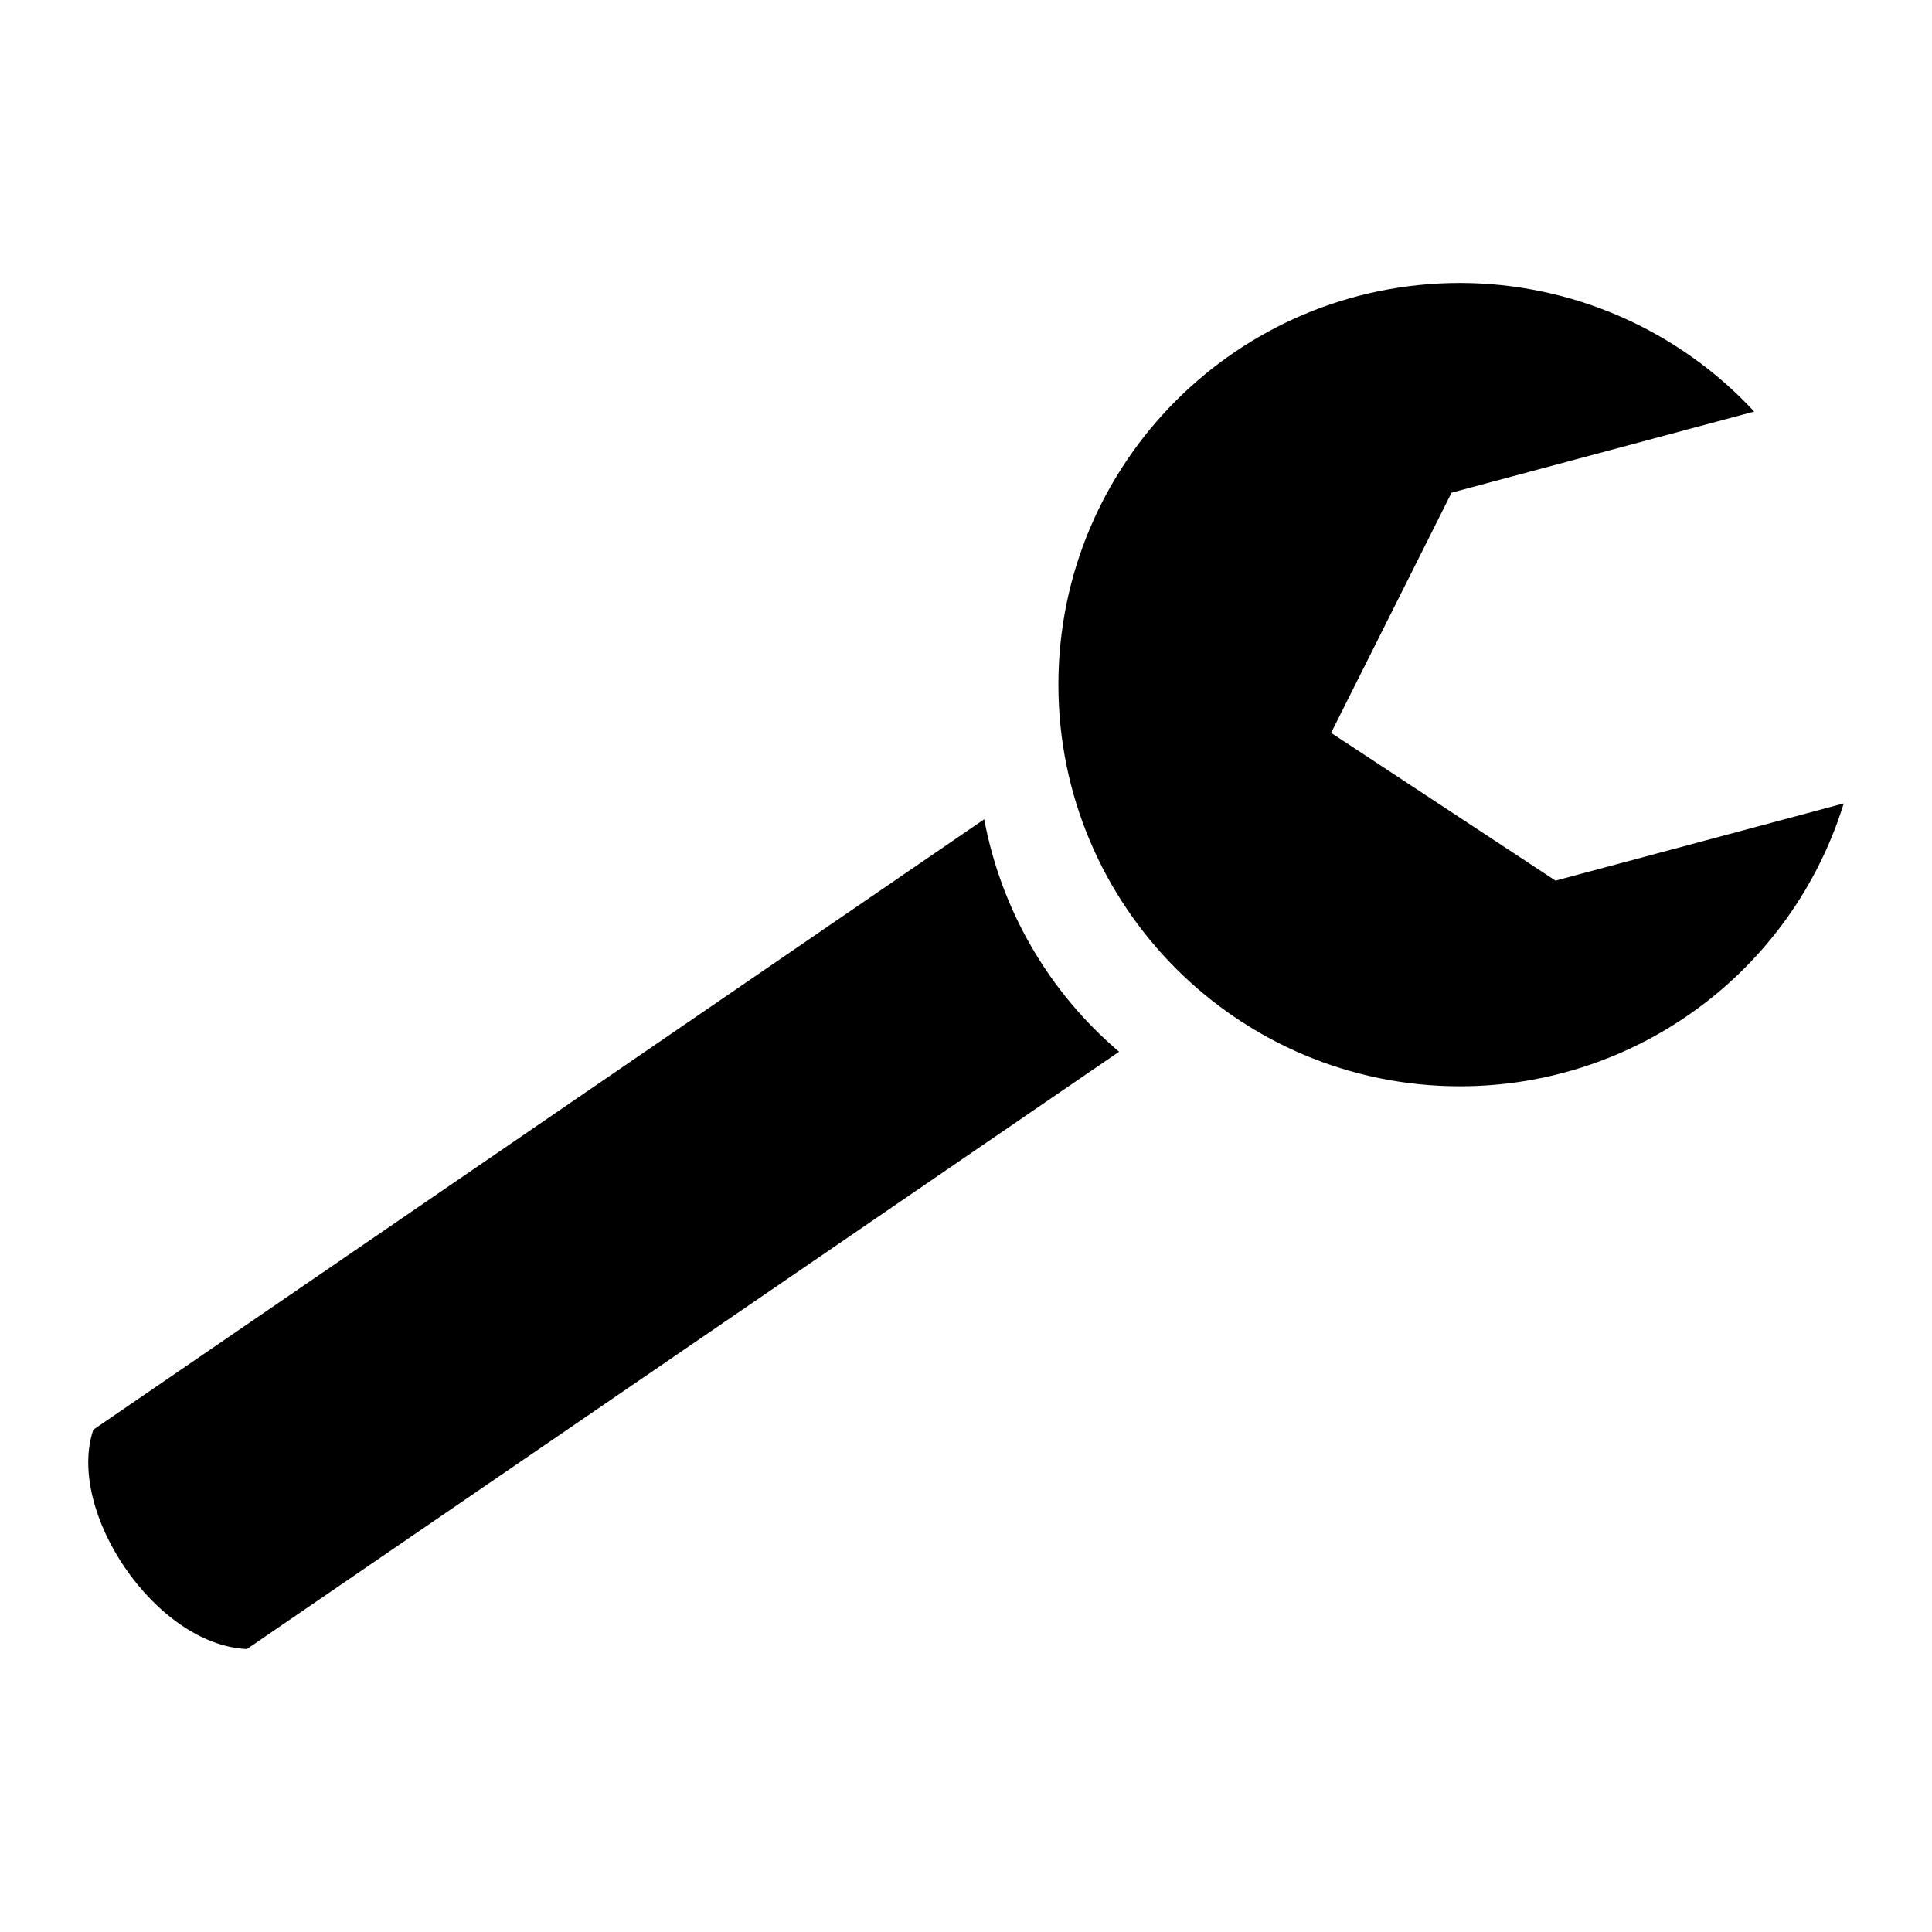
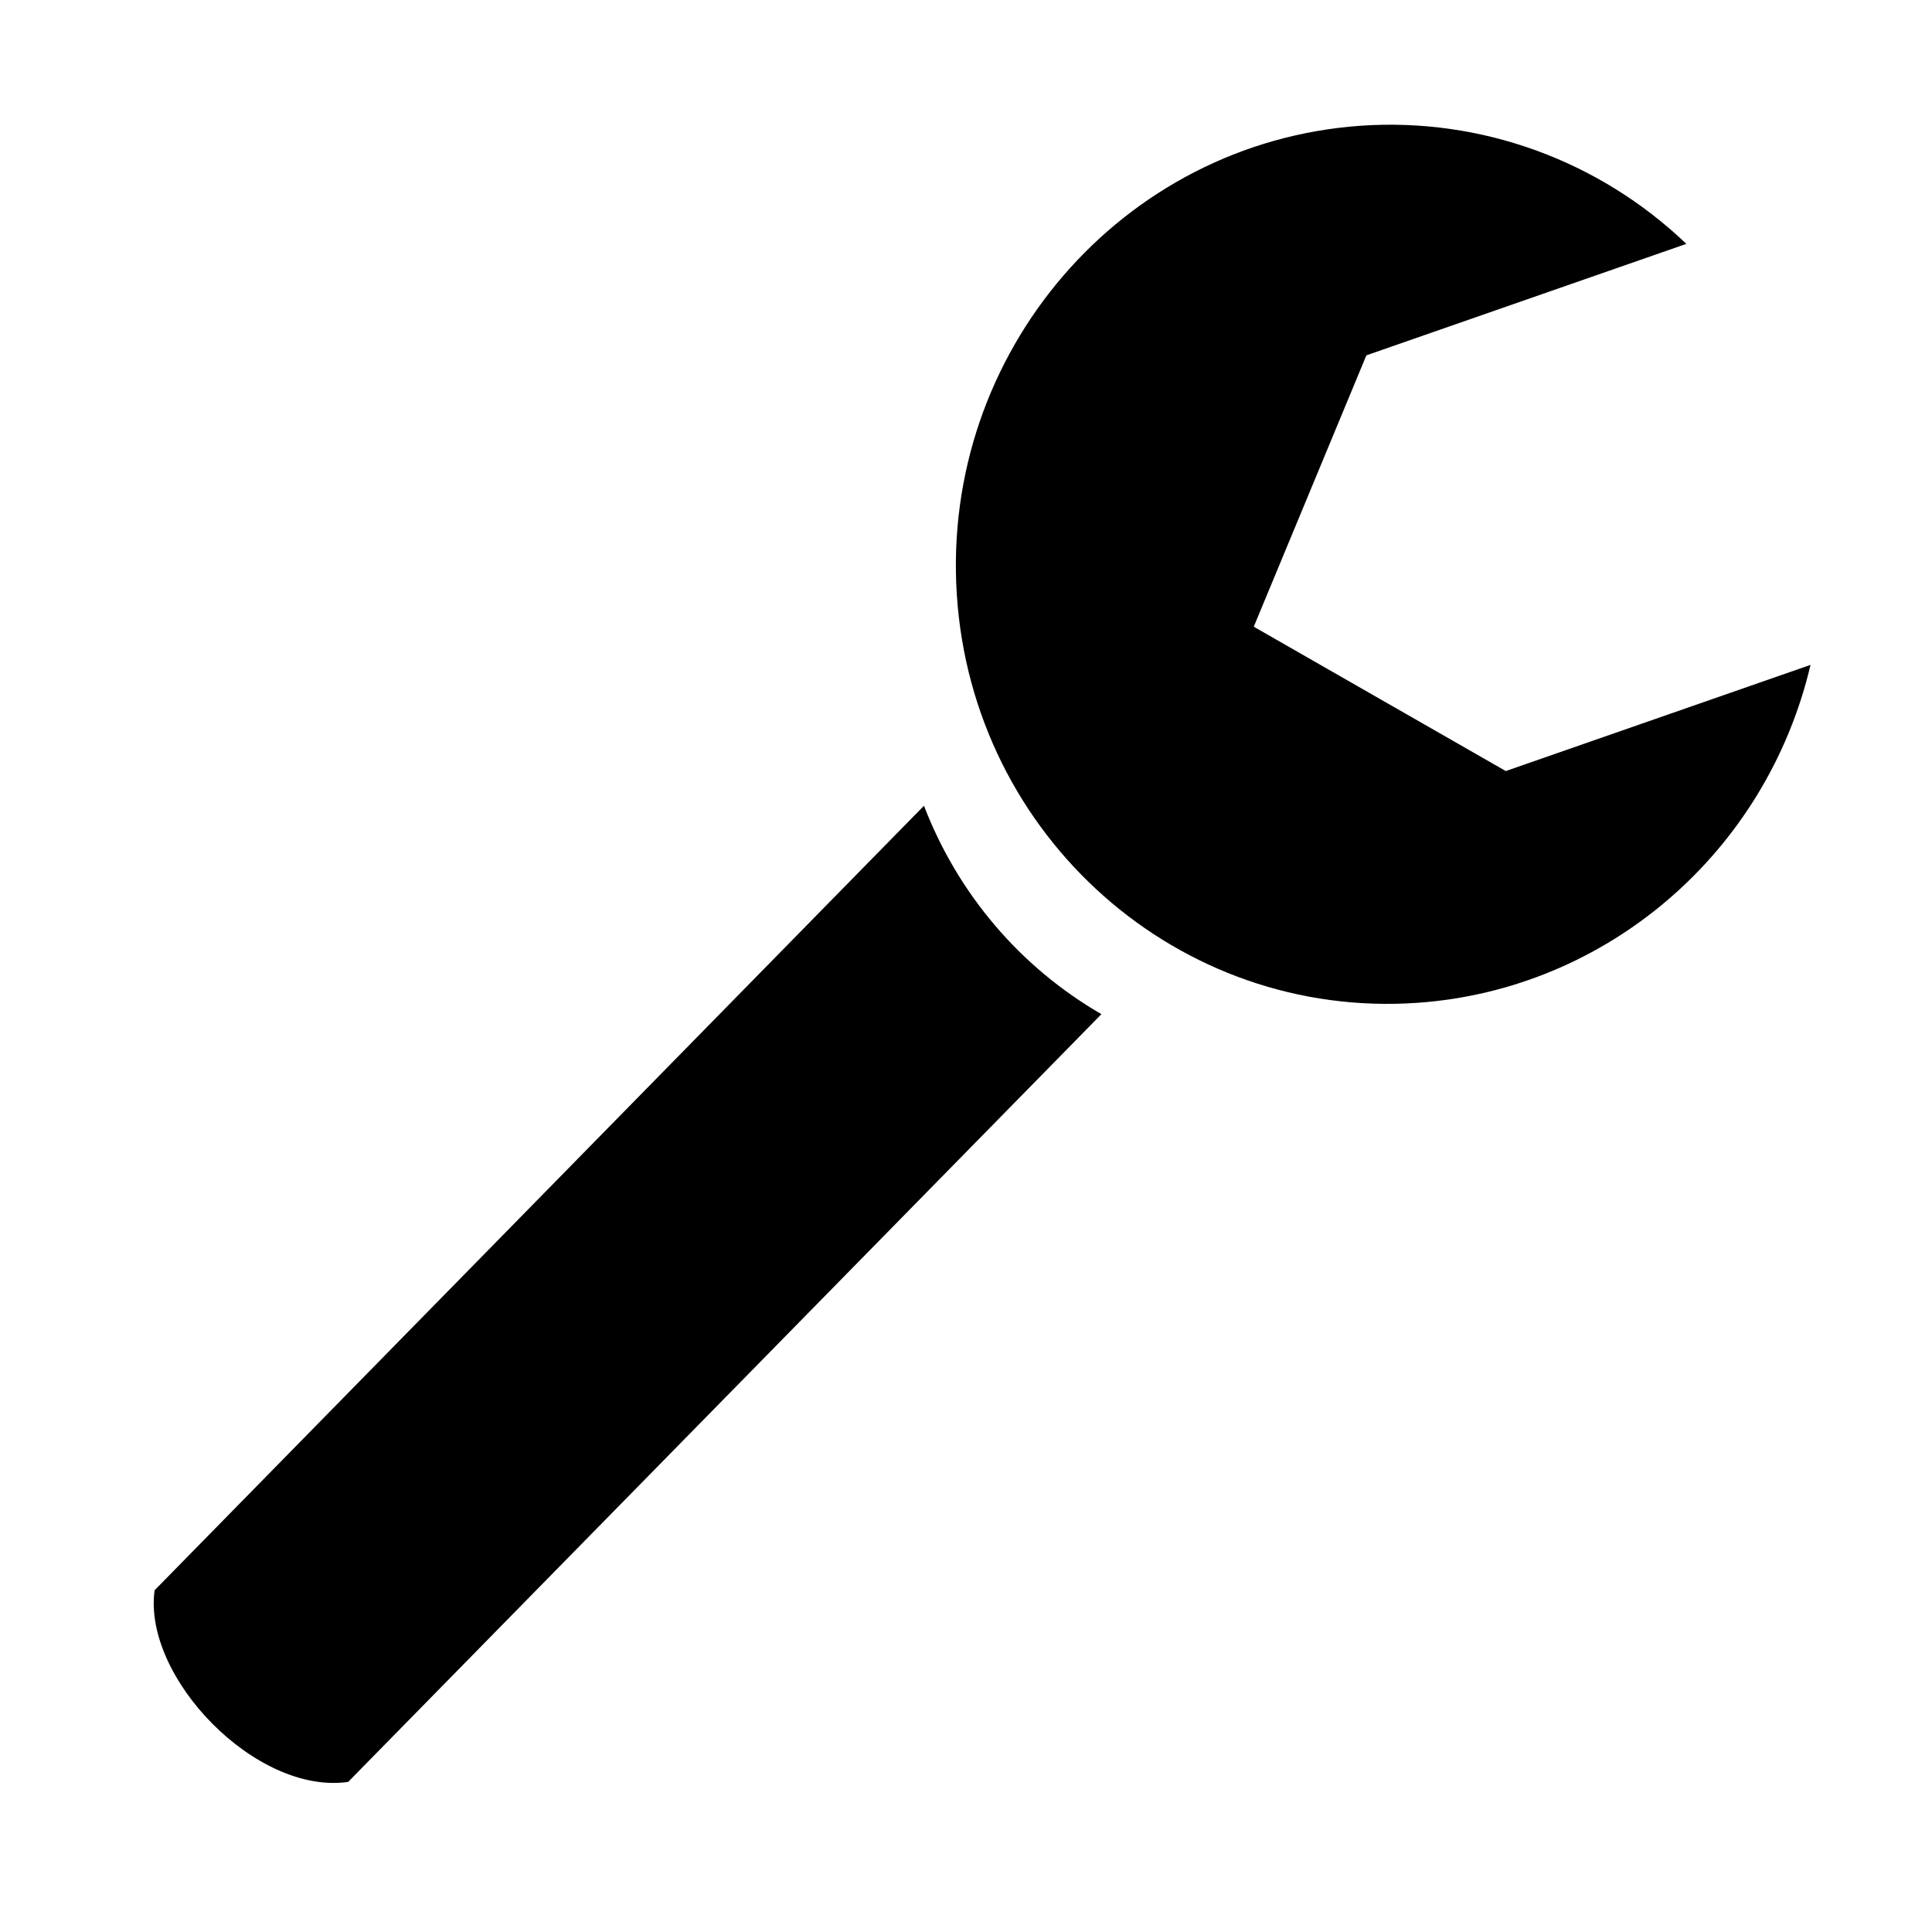
<svg xmlns="http://www.w3.org/2000/svg" width="2000" height="2000" viewBox="0 0 2000 2000" id="svg2" version="1.1">
  <defs id="defs4" />
  <g id="layer1" transform="translate(0,947.6378)">
-     <path style="opacity:1;fill:#000000;fill-opacity:1;stroke:none;stroke-width:20;stroke-linecap:butt;stroke-linejoin:round;stroke-miterlimit:4;stroke-dasharray:none;stroke-opacity:1" d="m 1511.451,-654.726 a 415.8,415.8 0 0 0 -415.8,415.8 415.8,415.8 0 0 0 415.8,415.8 415.8,415.8 0 0 0 397.194,-292.826 l -298.378,79.95 -232.313,-152.986 124.695,-248.645 313.269,-83.941 a 415.8,415.8 0 0 0 -304.466,-133.152 z" id="path4136" />
-     <path style="opacity:1;fill:#000000;fill-opacity:1;stroke:none;stroke-width:20;stroke-linecap:butt;stroke-linejoin:round;stroke-miterlimit:4;stroke-dasharray:none;stroke-opacity:1" d="M 1018.848,-99.533 96.599,532.383 C 68.123,616.558 160.523,755.158 255.594,759.451 L 1158.475,141.097 C 1085.684,79.299 1036.38,-5.67 1018.848,-99.533 Z" id="rect4219" />
+     <g id="g99" transform="matrix(1.059629,-0.2034705,0.200456,1.075564,-99.64636,182.8345)">
+       <path style="opacity:1;fill:#000000;fill-opacity:1;stroke:none;stroke-width:20;stroke-linecap:butt;stroke-linejoin:round;stroke-miterlimit:4;stroke-dasharray:none;stroke-opacity:1" d="m 1544.006,-637.943 a 415.061,416.54 59.133 0 0 -463.333,363.723 415.061,416.54 59.133 0 0 362.887,461.416 415.061,416.54 59.133 0 0 429.993,-243.891 l -306.104,44.276 -212.331,-179.088 153.921,-232.065 321.381,-46.487 a 415.061,416.54 59.133 0 0 -286.413,-167.885 z" id="path4136" />
+       <path style="opacity:1;fill:#000000;fill-opacity:1;stroke:none;stroke-width:20;stroke-linecap:butt;stroke-linejoin:round;stroke-miterlimit:4;stroke-dasharray:none;stroke-opacity:1" d="M 1012.591,-83.982 149.034,507.718 c -26.663,78.818 59.856,208.597 148.876,212.617 L 1143.331,141.334 C 1075.172,83.469 1029.007,3.908 1012.591,-83.982 Z" id="rect4219" />
+     </g>
  </g>
</svg>
